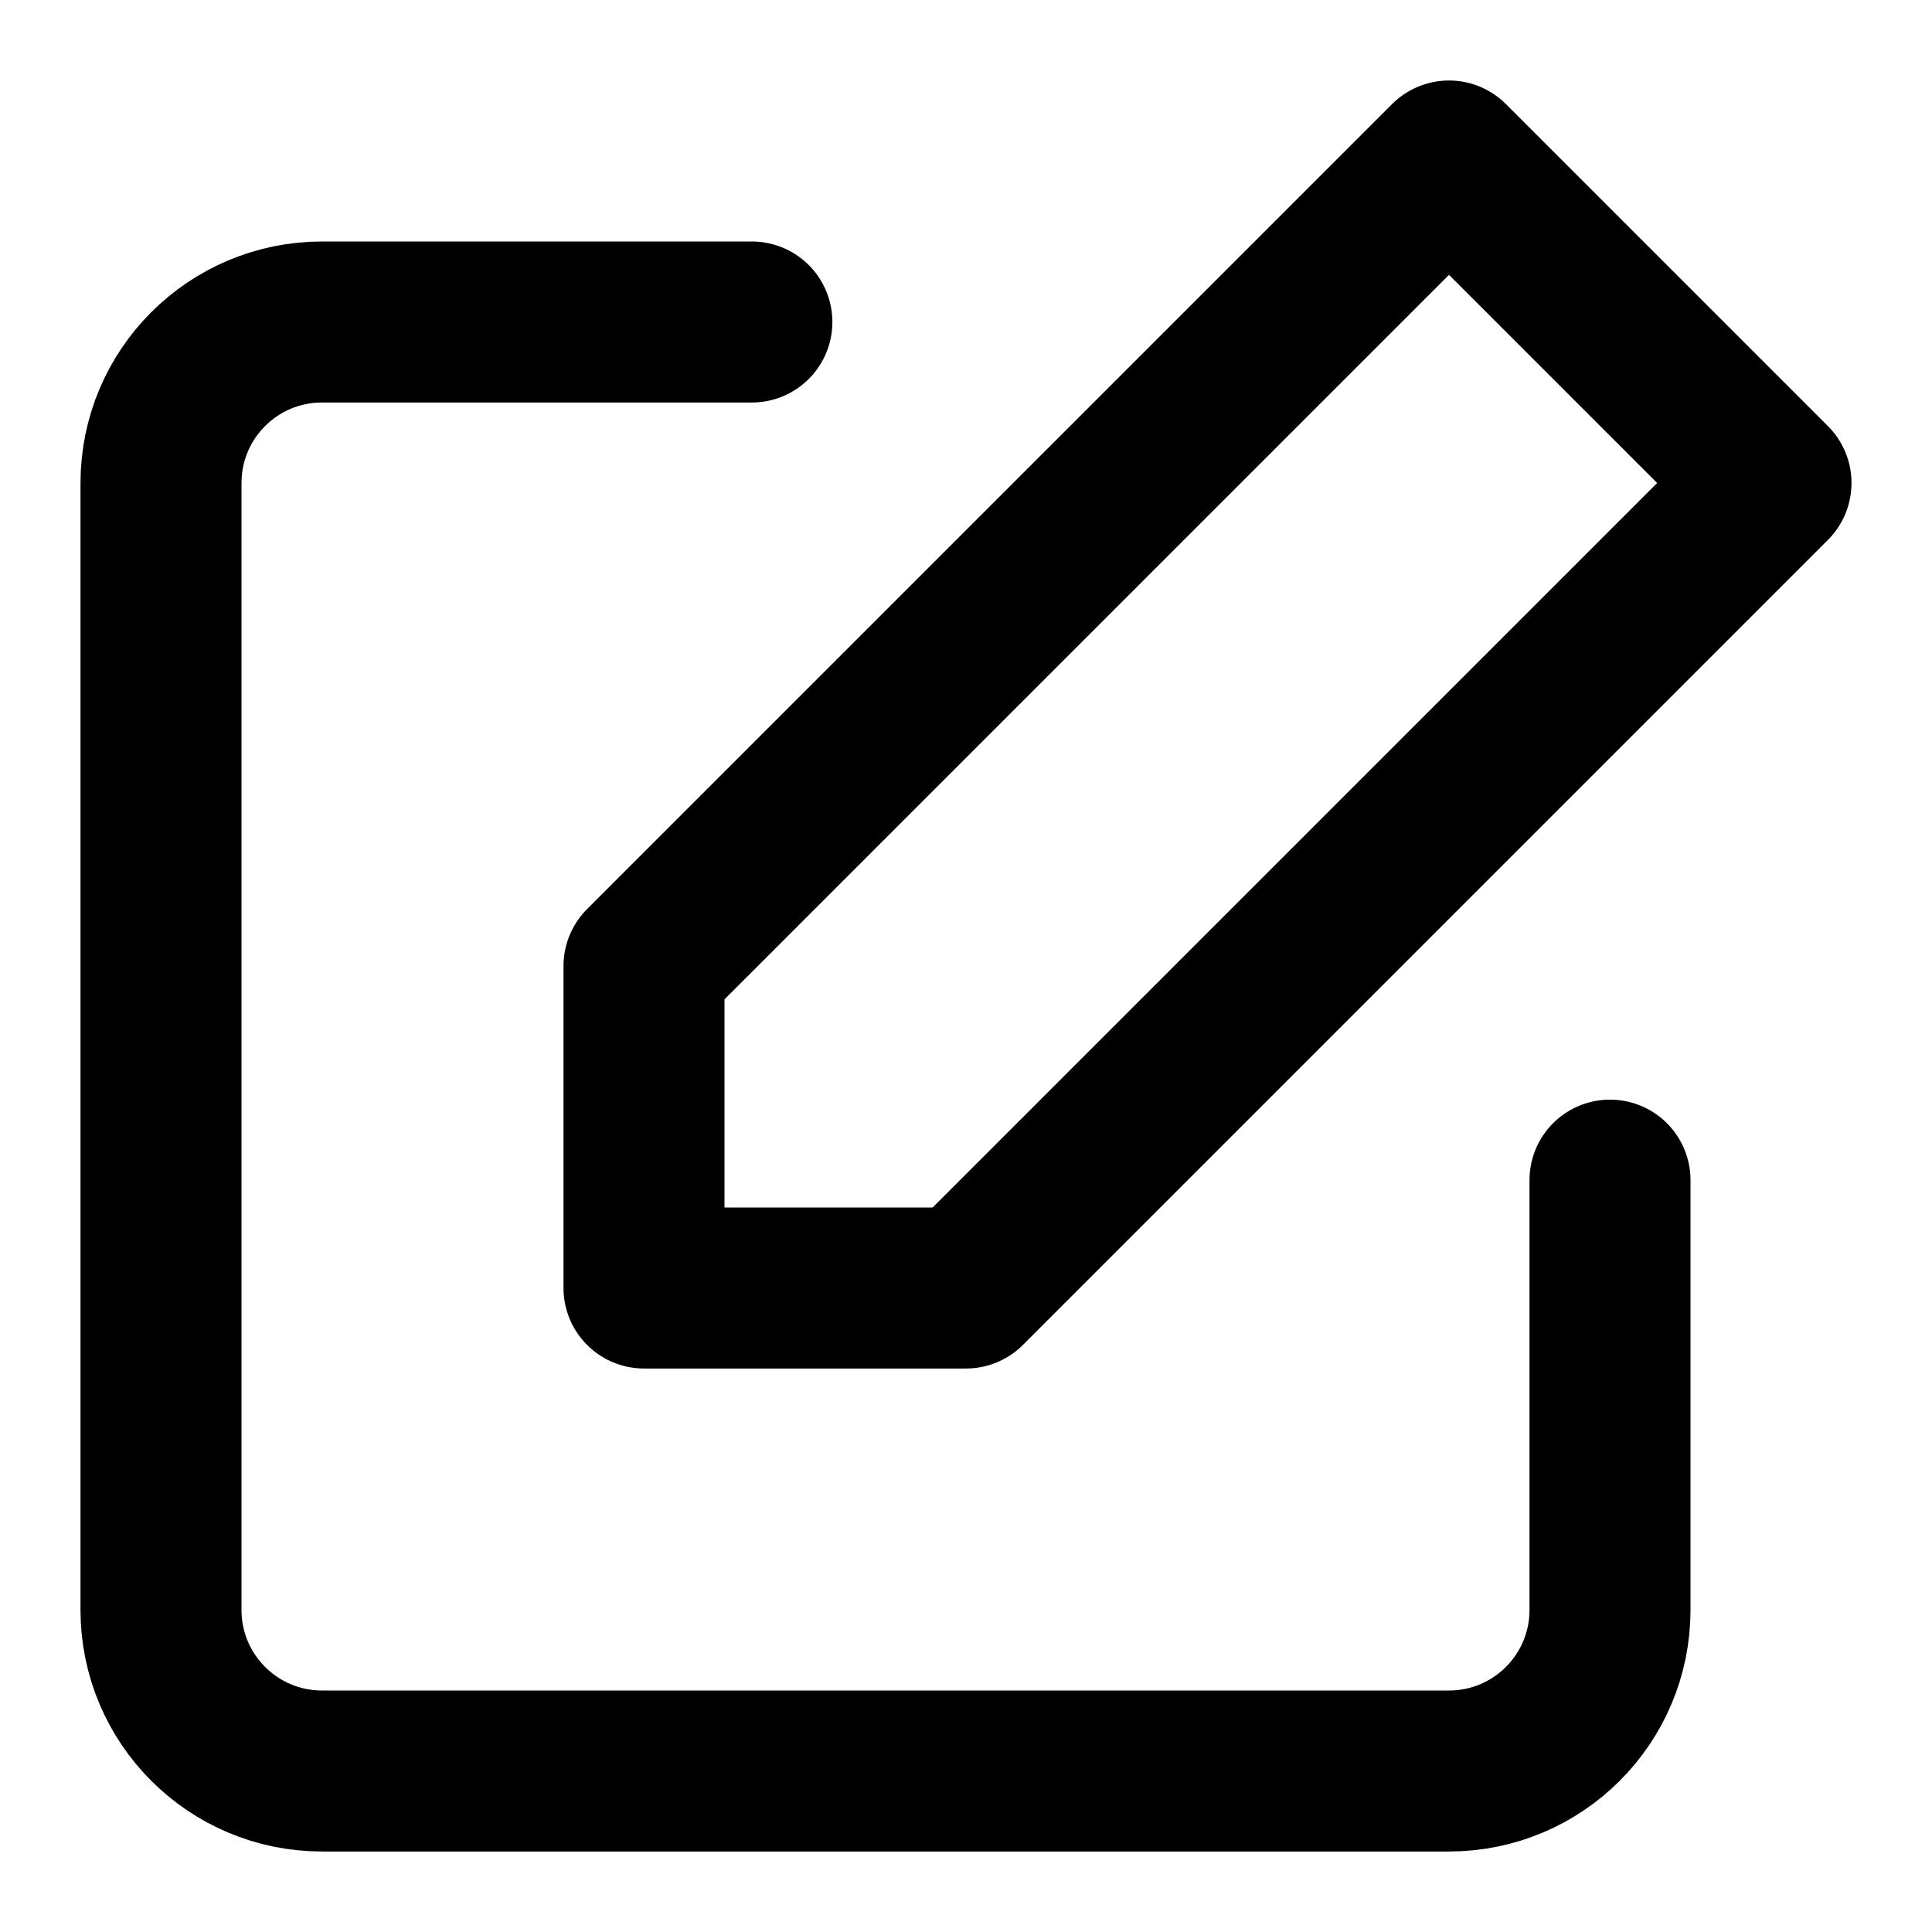
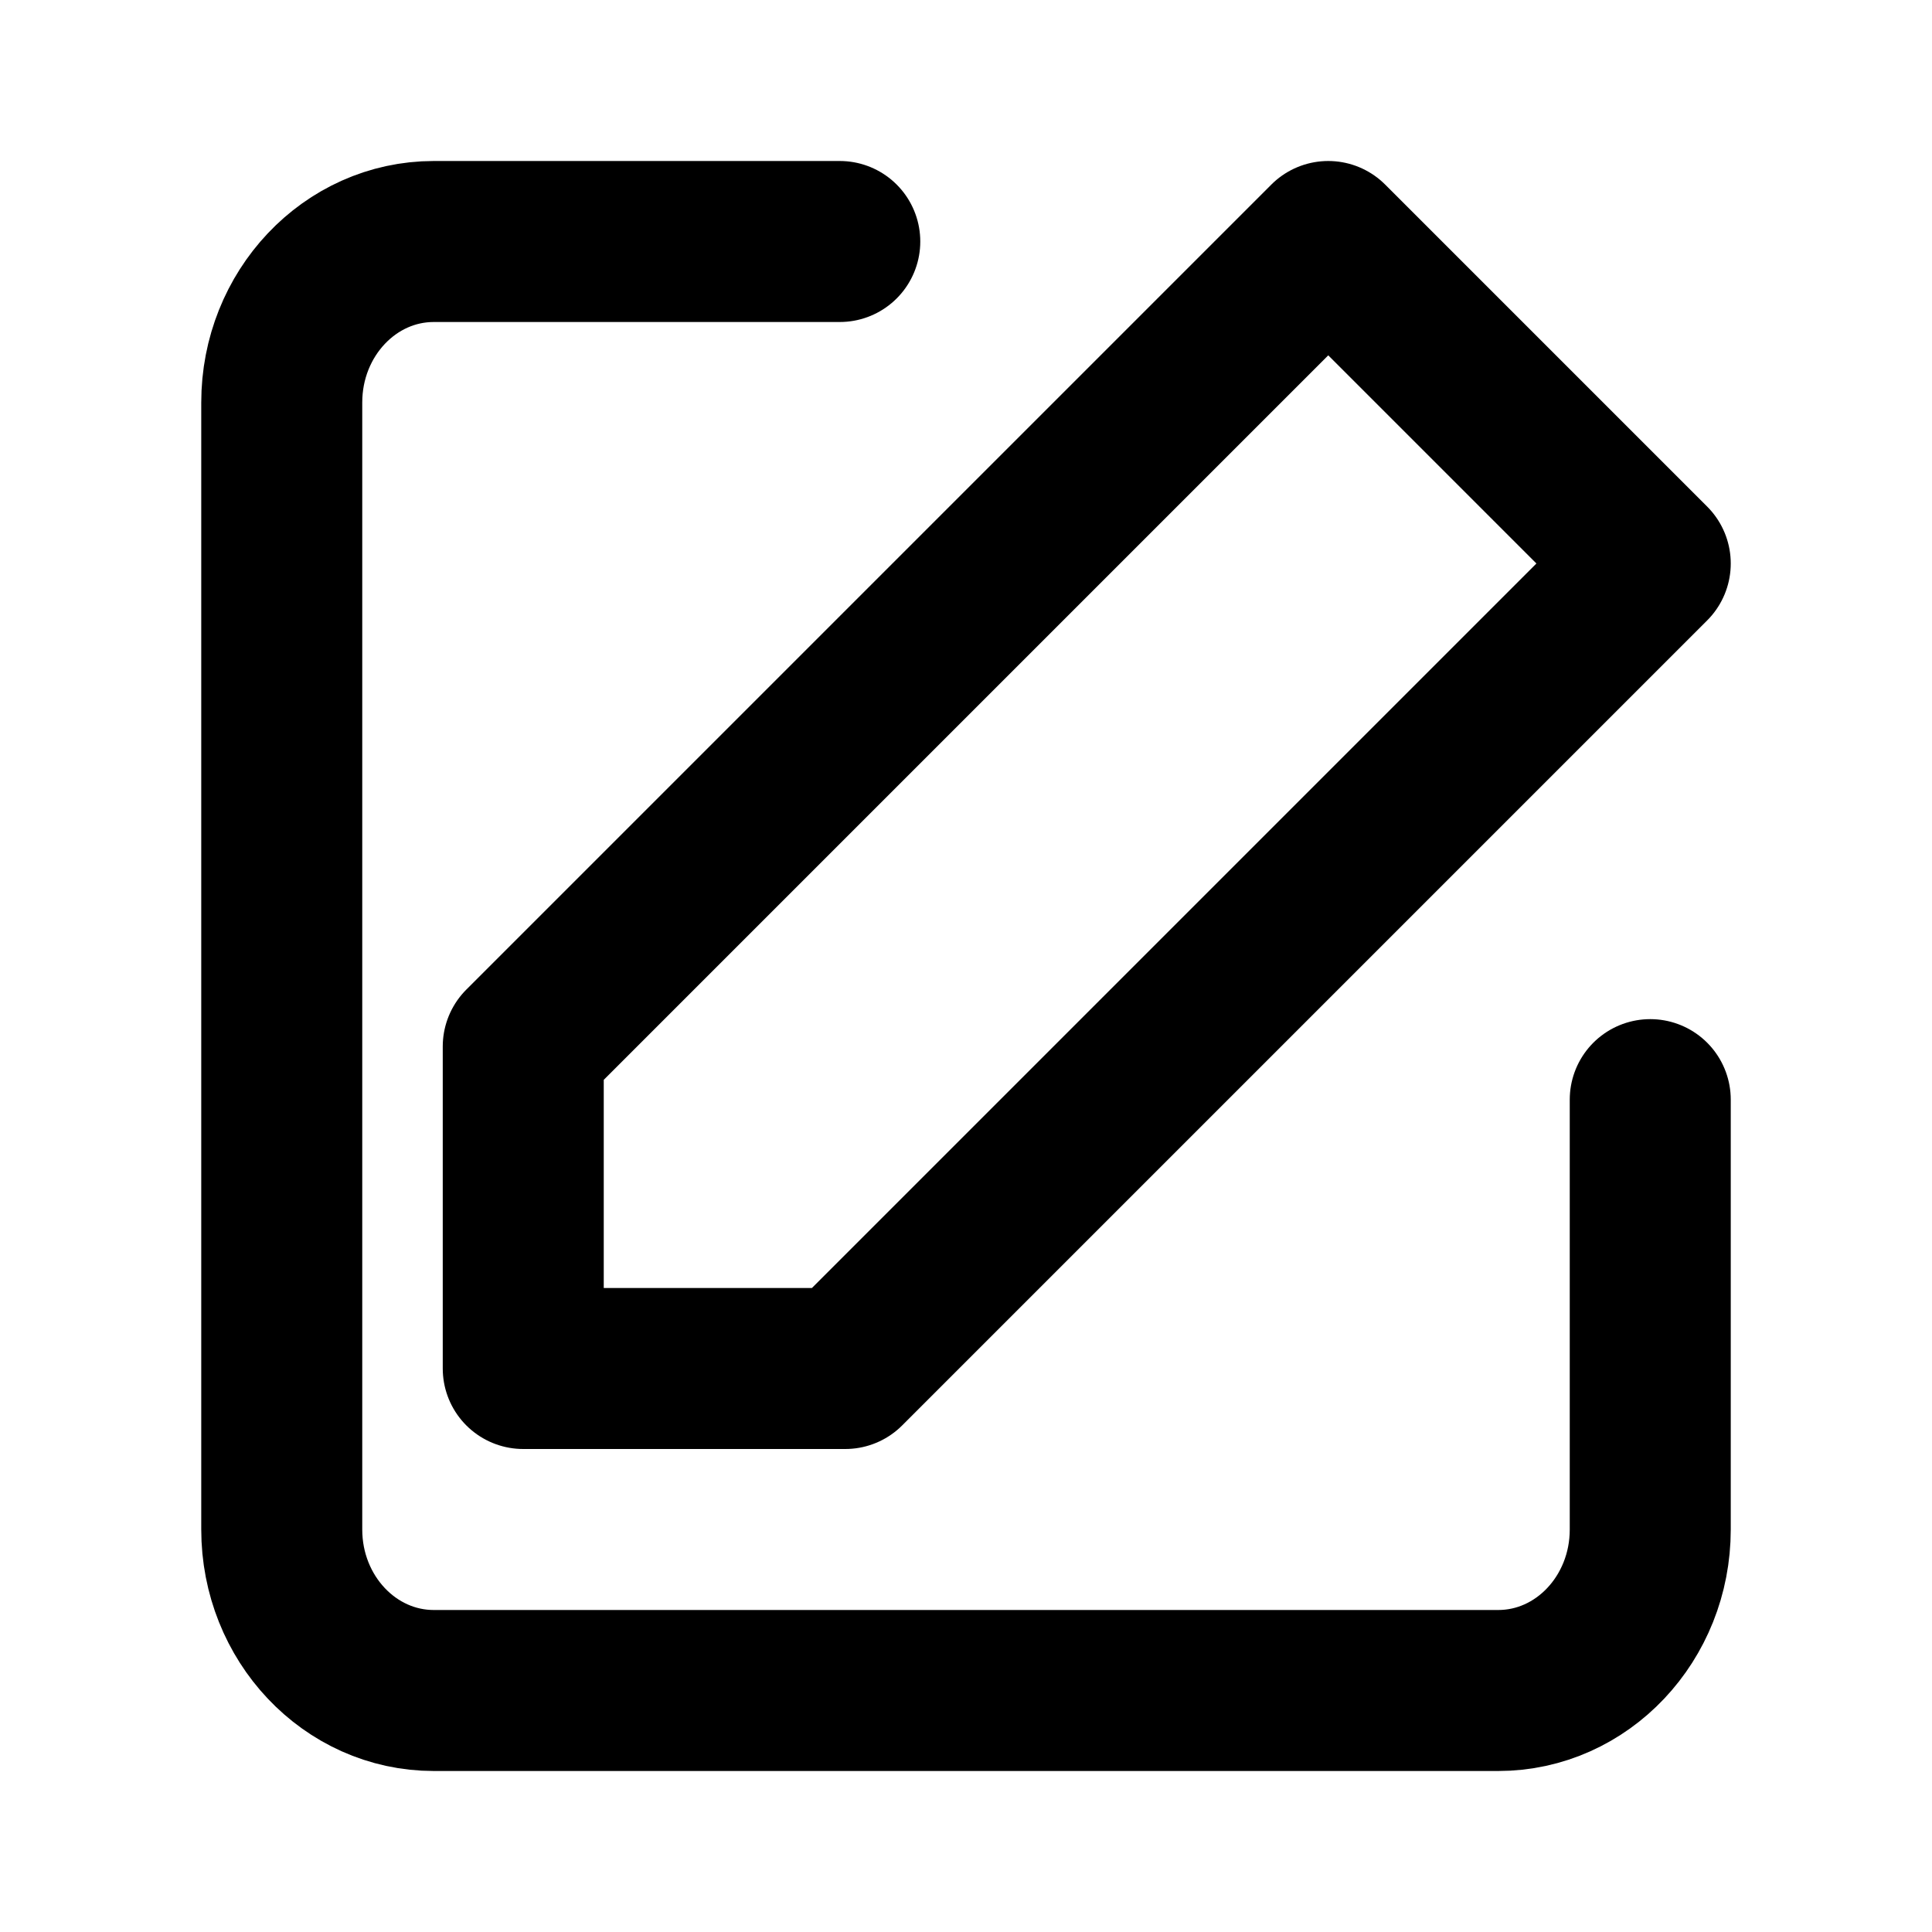
- <svg xmlns="http://www.w3.org/2000/svg" width="24" height="24" viewBox="0 0 24 24" fill="none" stroke="currentColor" stroke-width="2" stroke-linecap="round" stroke-linejoin="round" class="feather feather-edit">
-   <path d="M20 14.66V20a2 2 0 0 1-2 2H4a2 2 0 0 1-2-2V6a2 2 0 0 1 2-2h5.34" />
-   <polygon points="18 2 22 6 12 16 8 16 8 12 18 2" />
+ <svg xmlns="http://www.w3.org/2000/svg" width="24" height="24" viewBox="0 0 24 24" fill="none" stroke="currentColor" stroke-width="2" stroke-linecap="round" stroke-linejoin="round" class="feather feather-edit" version="1.1" id="svg6">
+   <defs id="defs10" />
+   <path d="M 20.5,13.66 V 19 a 1.889,2 0 0 1 -1.889,2 H 5.389 A 1.889,2 0 0 1 3.5,19 V 5 A 1.889,2 0 0 1 5.389,3 h 5.043" id="path2" style="stroke:#000000;stroke-width:2;stroke-linecap:round;stroke-linejoin:round;stroke-opacity:1" />
+   <polygon points="8,12 18,2 22,6 12,16 8,16 " id="polygon4" style="stroke:#000000;stroke-linecap:round;stroke-linejoin:round;stroke-opacity:1" transform="translate(-1.5,1)" />
</svg>
